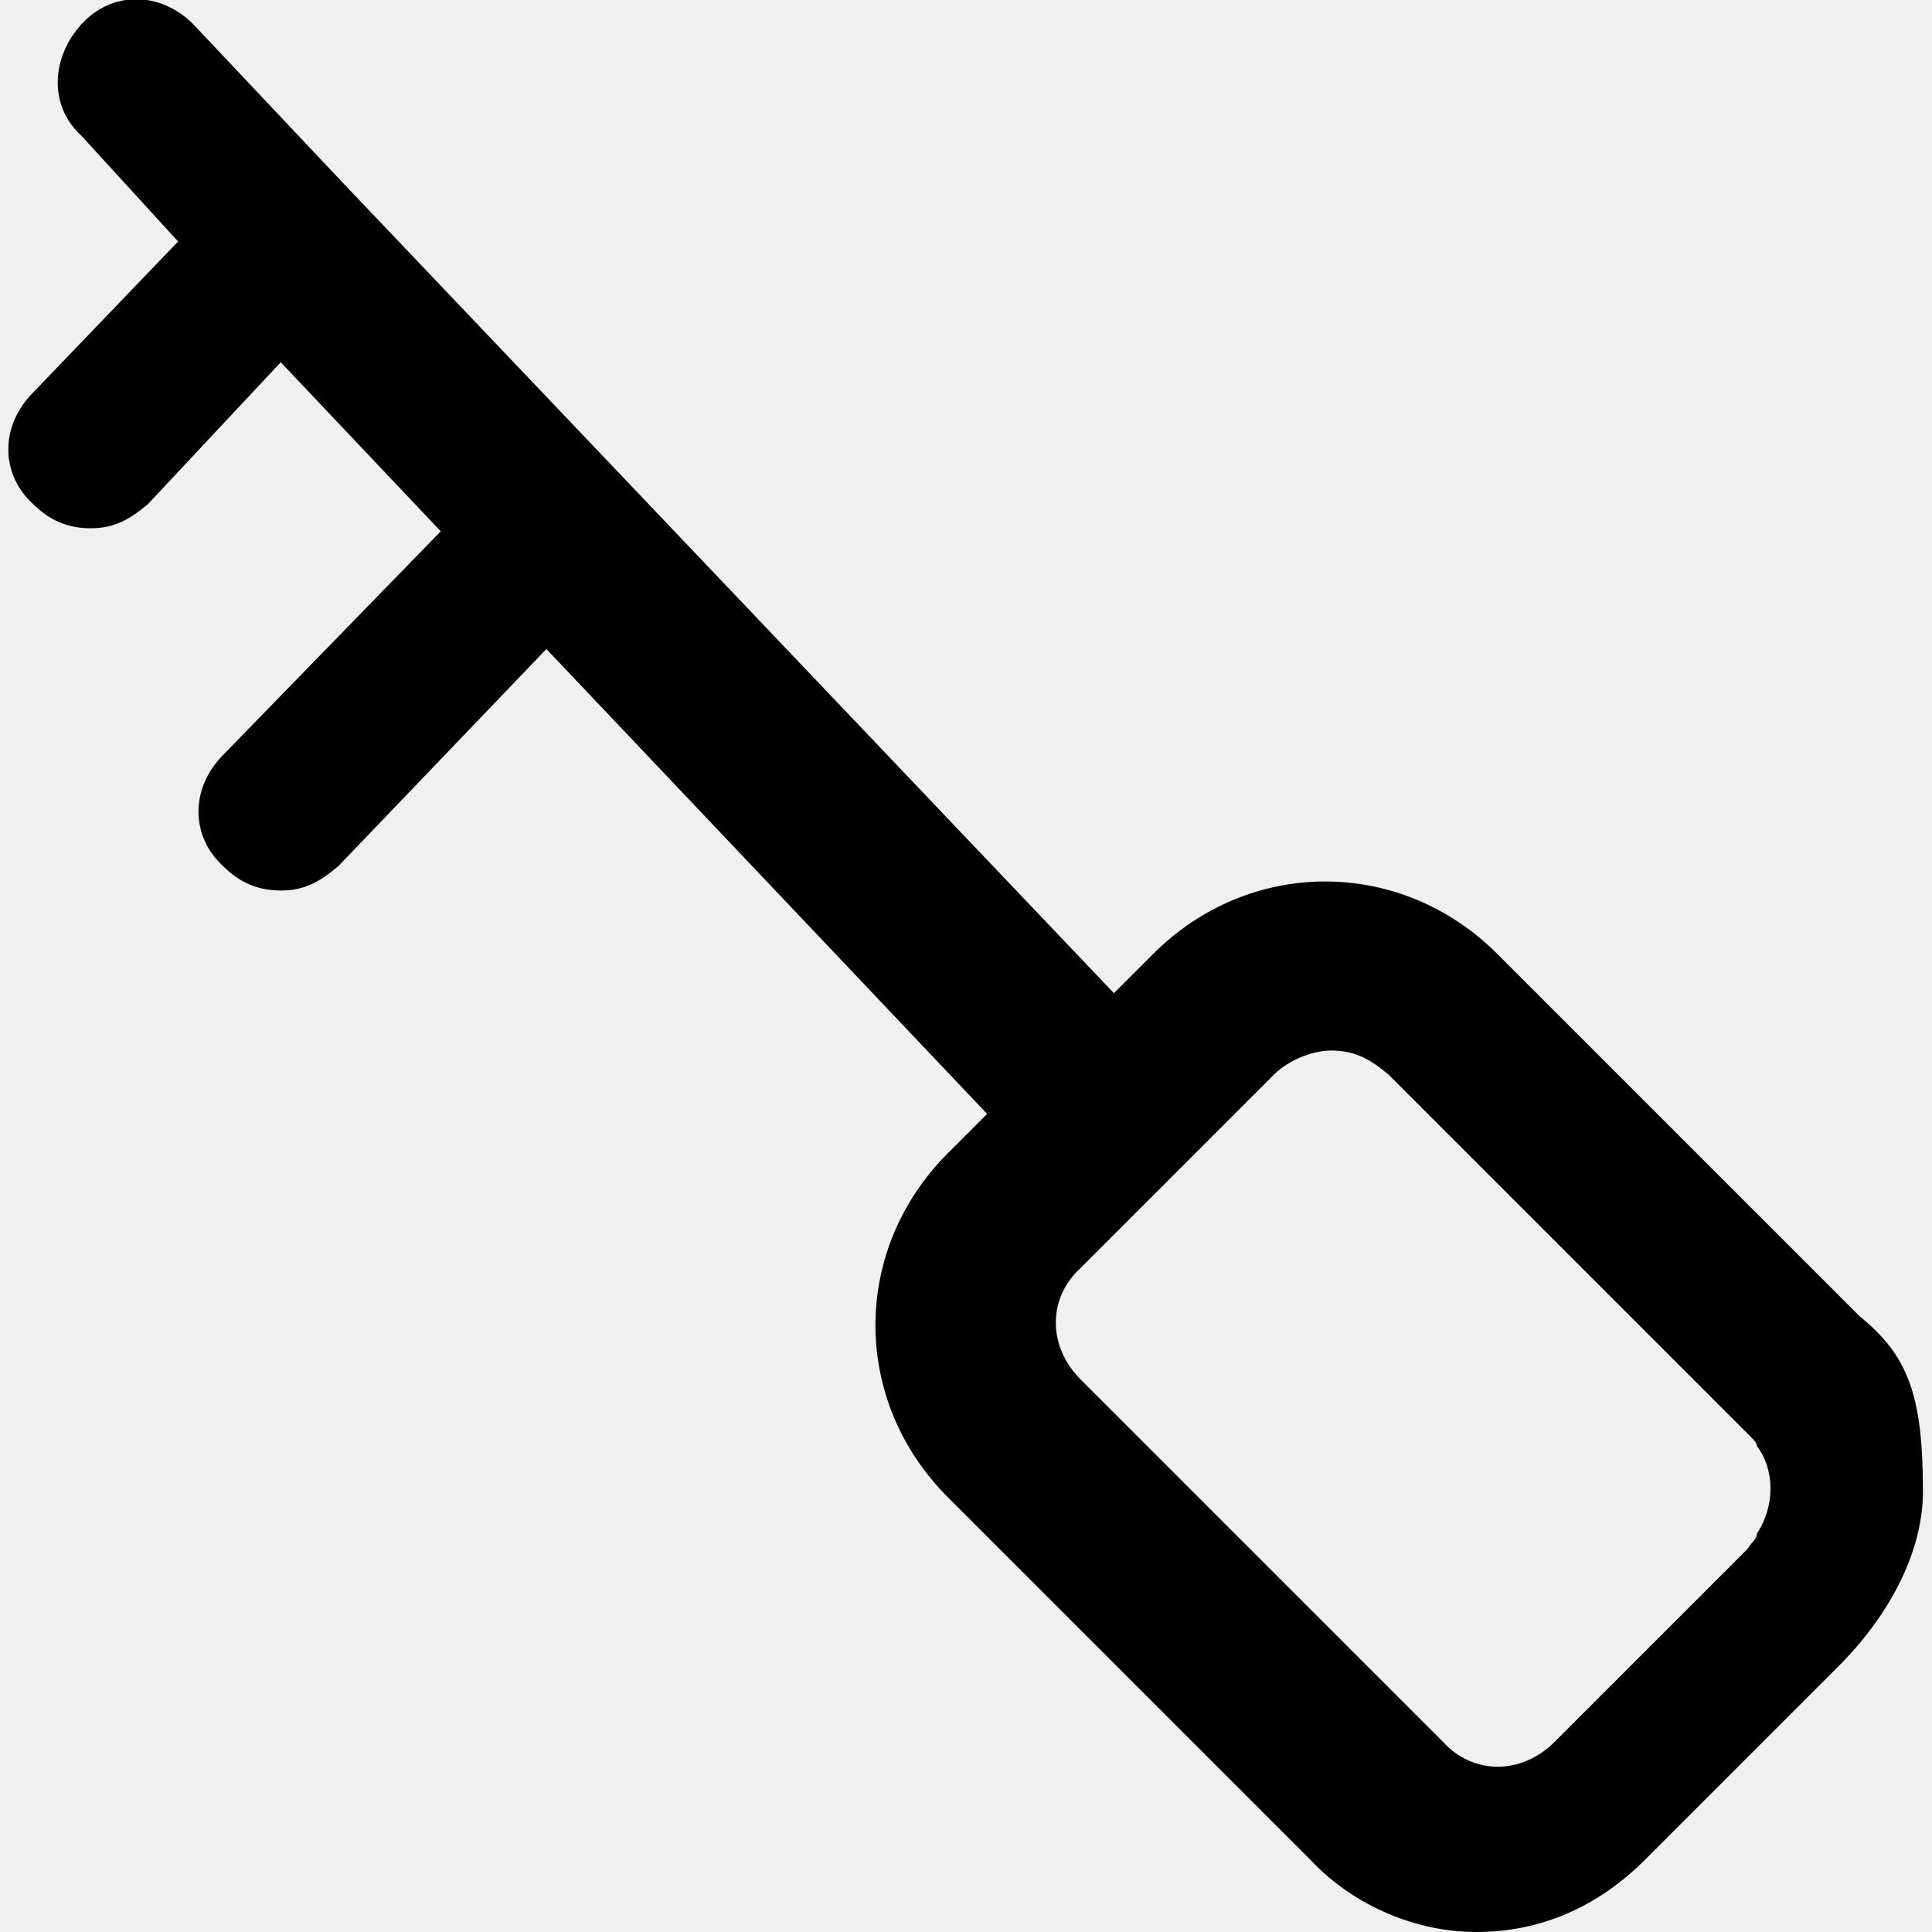
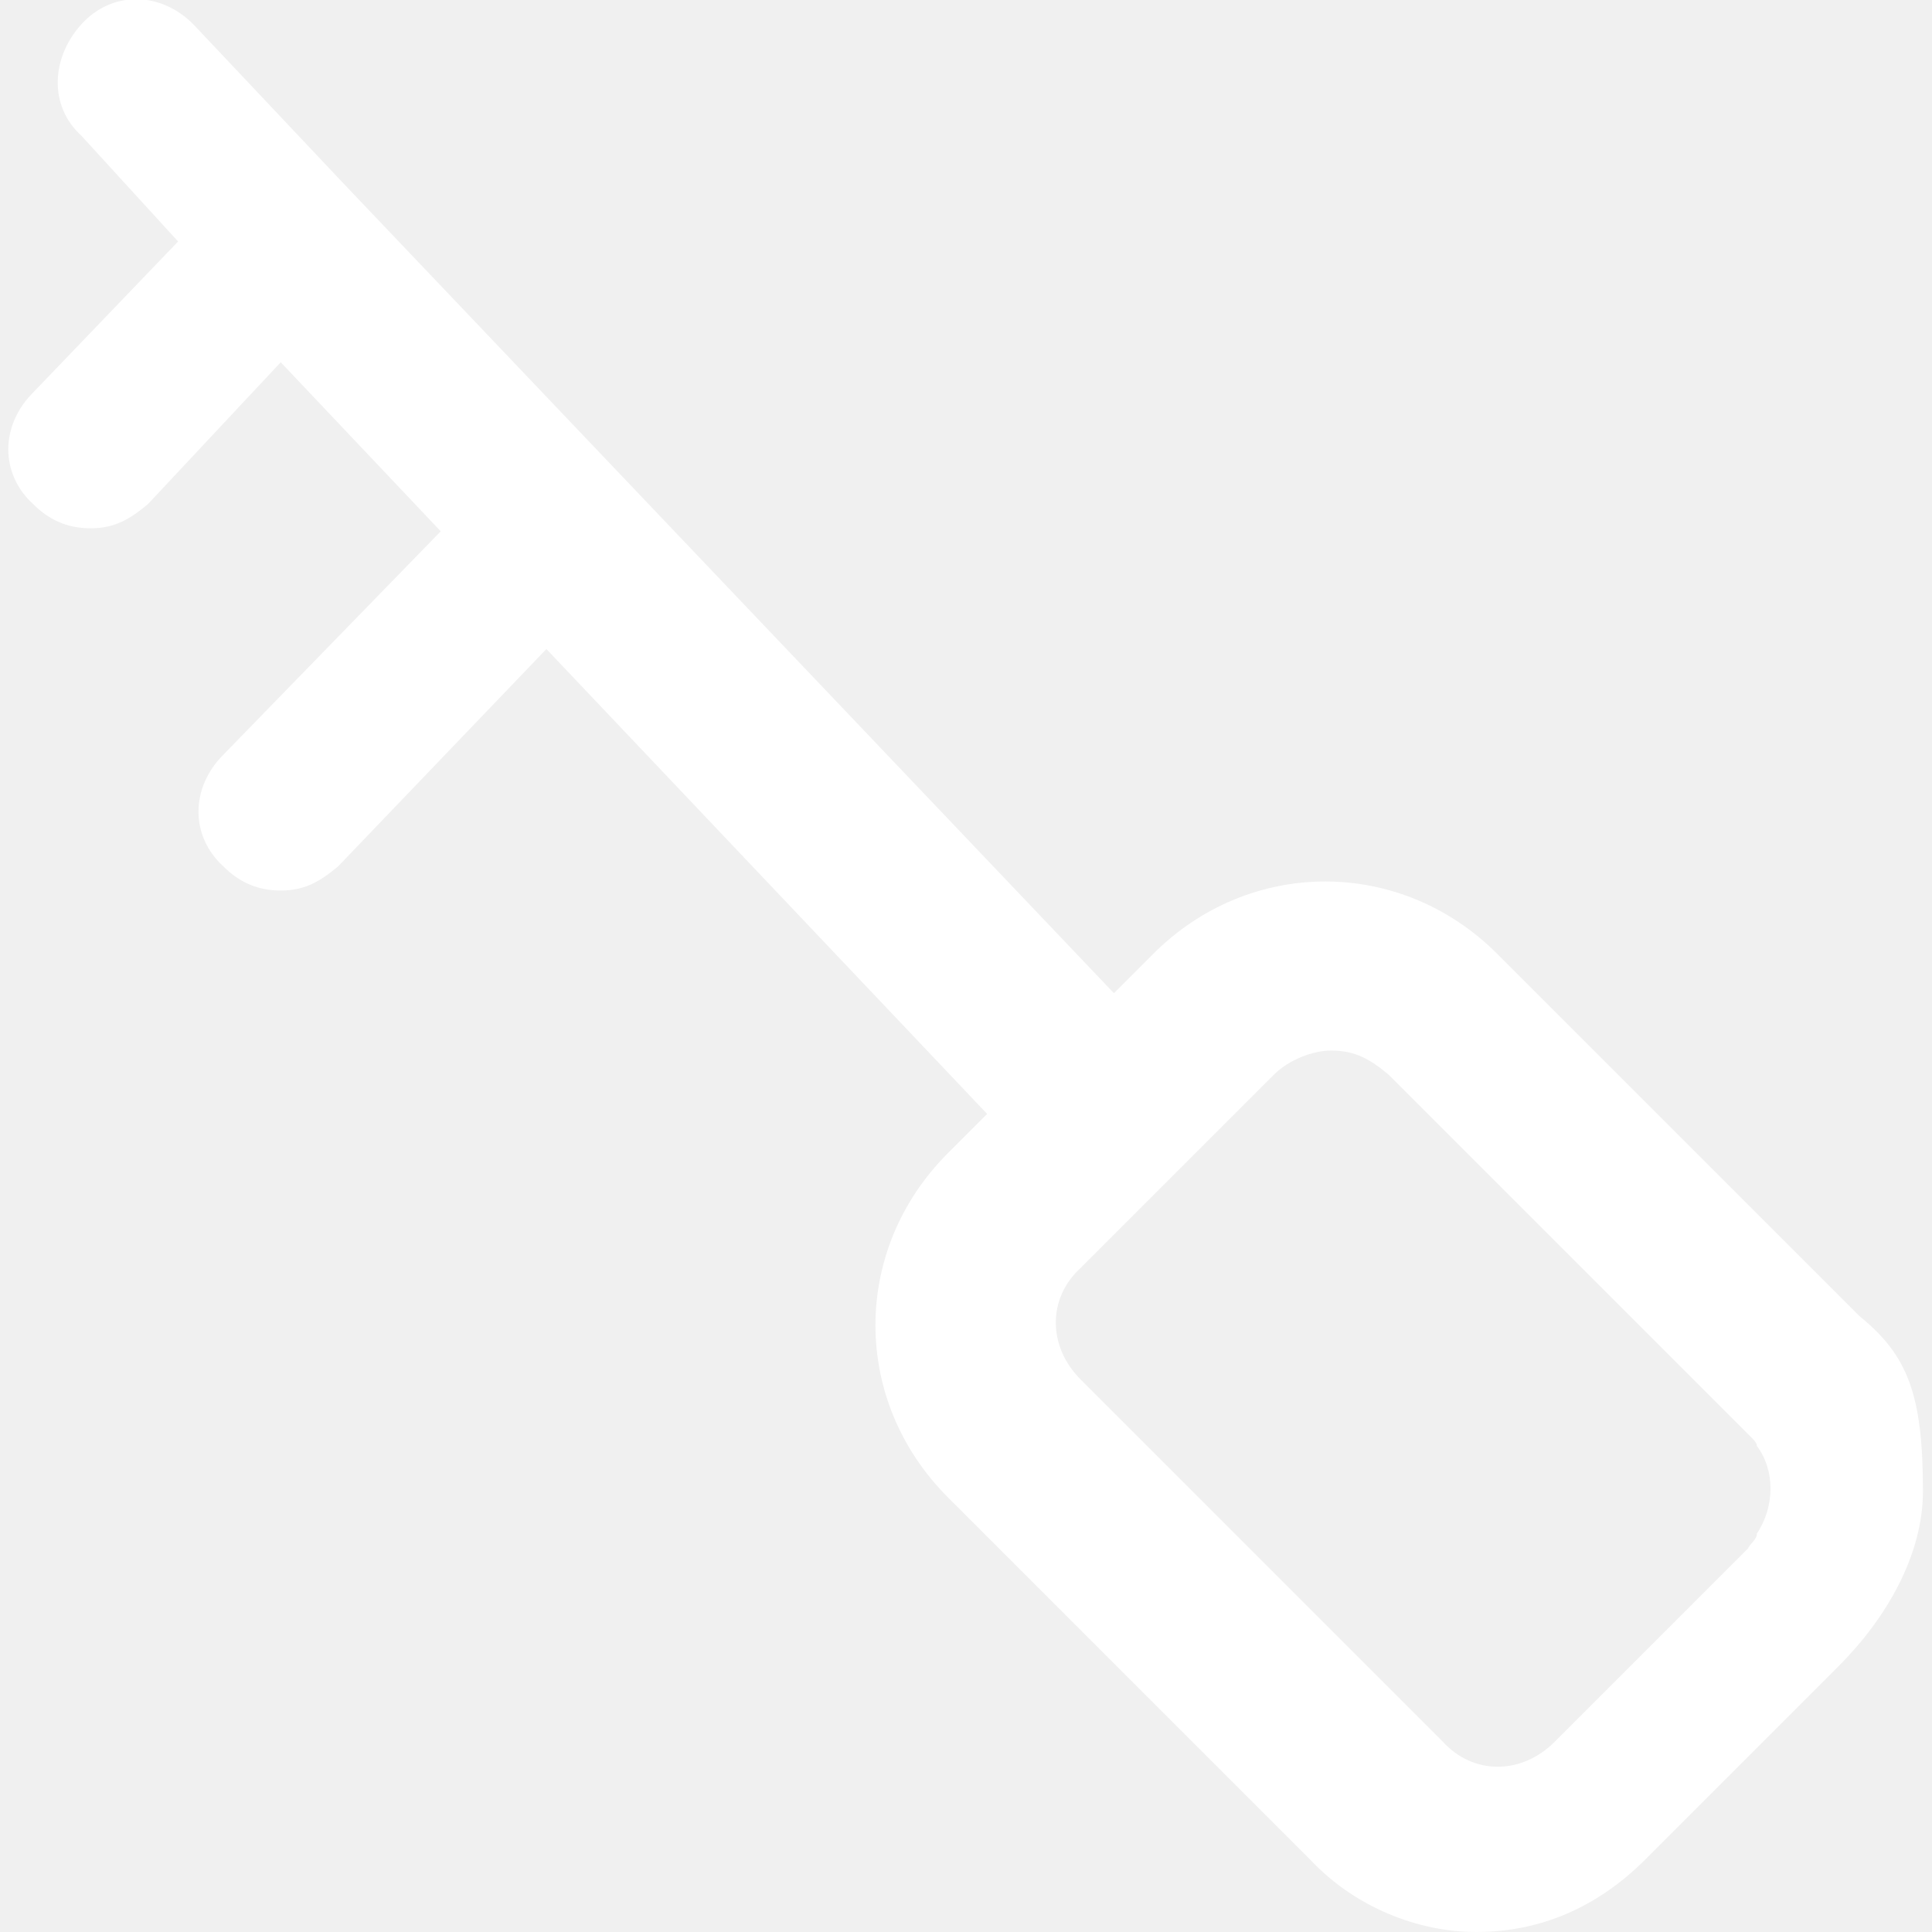
<svg xmlns="http://www.w3.org/2000/svg" version="1.1" id="Layer_2_1_" x="0px" y="0px" viewBox="0 0 64 64" style="enable-background:new 0 0 64 64;" xml:space="preserve">
-   <path d="M11.4,6.1l-5-5.3c-1.1-1.1-2.7-1.1-3.7,0s-1.1,2.7,0,3.7L5.9,8l-4.8,5c-1.1,1.1-1.1,2.7,0,3.7c0.5,0.5,1.1,0.8,1.9,0.8  s1.3-0.3,1.9-0.8L9.3,12l5.3,5.6L7.4,25c-1.1,1.1-1.1,2.7,0,3.7c0.5,0.5,1.1,0.8,1.9,0.8s1.3-0.3,1.9-0.8l6.9-7.2l14.6,15.4  l-1.3,1.3c-3.2,3.2-3.2,8.2,0,11.4l12,12c1.5,1.6,3.6,2.4,5.5,2.4c2.1,0,4-0.8,5.6-2.4l6.4-6.4c1.6-1.6,2.8-3.7,2.8-5.8  c0-3.2-0.5-4.5-2.1-5.8l-12-12c-3.2-3.2-8.2-3.2-11.4,0l-1.3,1.3L11.4,6.1 M57.9,51.3l-6.4,6.4c-1.1,1.1-2.7,1.1-3.7,0l-12-12  c-1.1-1.1-1.1-2.7,0-3.7l3.2-3.2l0,0l0,0l3.2-3.2c0.5-0.5,1.3-0.8,1.9-0.8c0.8,0,1.3,0.3,1.9,0.8l12,12c0.1,0.1,0.2,0.2,0.2,0.3  c0.6,0.8,0.6,2,0,2.9C58.2,51,58,51.1,57.9,51.3z" />
+   <defs id="defs7" />
+   <path d="M11.4,6.1l-5-5.3c-1.1-1.1-2.7-1.1-3.7,0s-1.1,2.7,0,3.7L5.9,8l-4.8,5c-1.1,1.1-1.1,2.7,0,3.7c0.5,0.5,1.1,0.8,1.9,0.8  s1.3-0.3,1.9-0.8L9.3,12l5.3,5.6L7.4,25c-1.1,1.1-1.1,2.7,0,3.7c0.5,0.5,1.1,0.8,1.9,0.8s1.3-0.3,1.9-0.8l6.9-7.2l14.6,15.4  l-1.3,1.3c-3.2,3.2-3.2,8.2,0,11.4l12,12c1.5,1.6,3.6,2.4,5.5,2.4c2.1,0,4-0.8,5.6-2.4l6.4-6.4c1.6-1.6,2.8-3.7,2.8-5.8  c0-3.2-0.5-4.5-2.1-5.8l-12-12c-3.2-3.2-8.2-3.2-11.4,0l-1.3,1.3L11.4,6.1 M57.9,51.3l-6.4,6.4c-1.1,1.1-2.7,1.1-3.7,0l-12-12  c-1.1-1.1-1.1-2.7,0-3.7l3.2-3.2l0,0l0,0l3.2-3.2c0.5-0.5,1.3-0.8,1.9-0.8c0.8,0,1.3,0.3,1.9,0.8l12,12c0.1,0.1,0.2,0.2,0.2,0.3  c0.6,0.8,0.6,2,0,2.9C58.2,51,58,51.1,57.9,51.3z" id="path2" style="fill:#ffffff" />
</svg>
